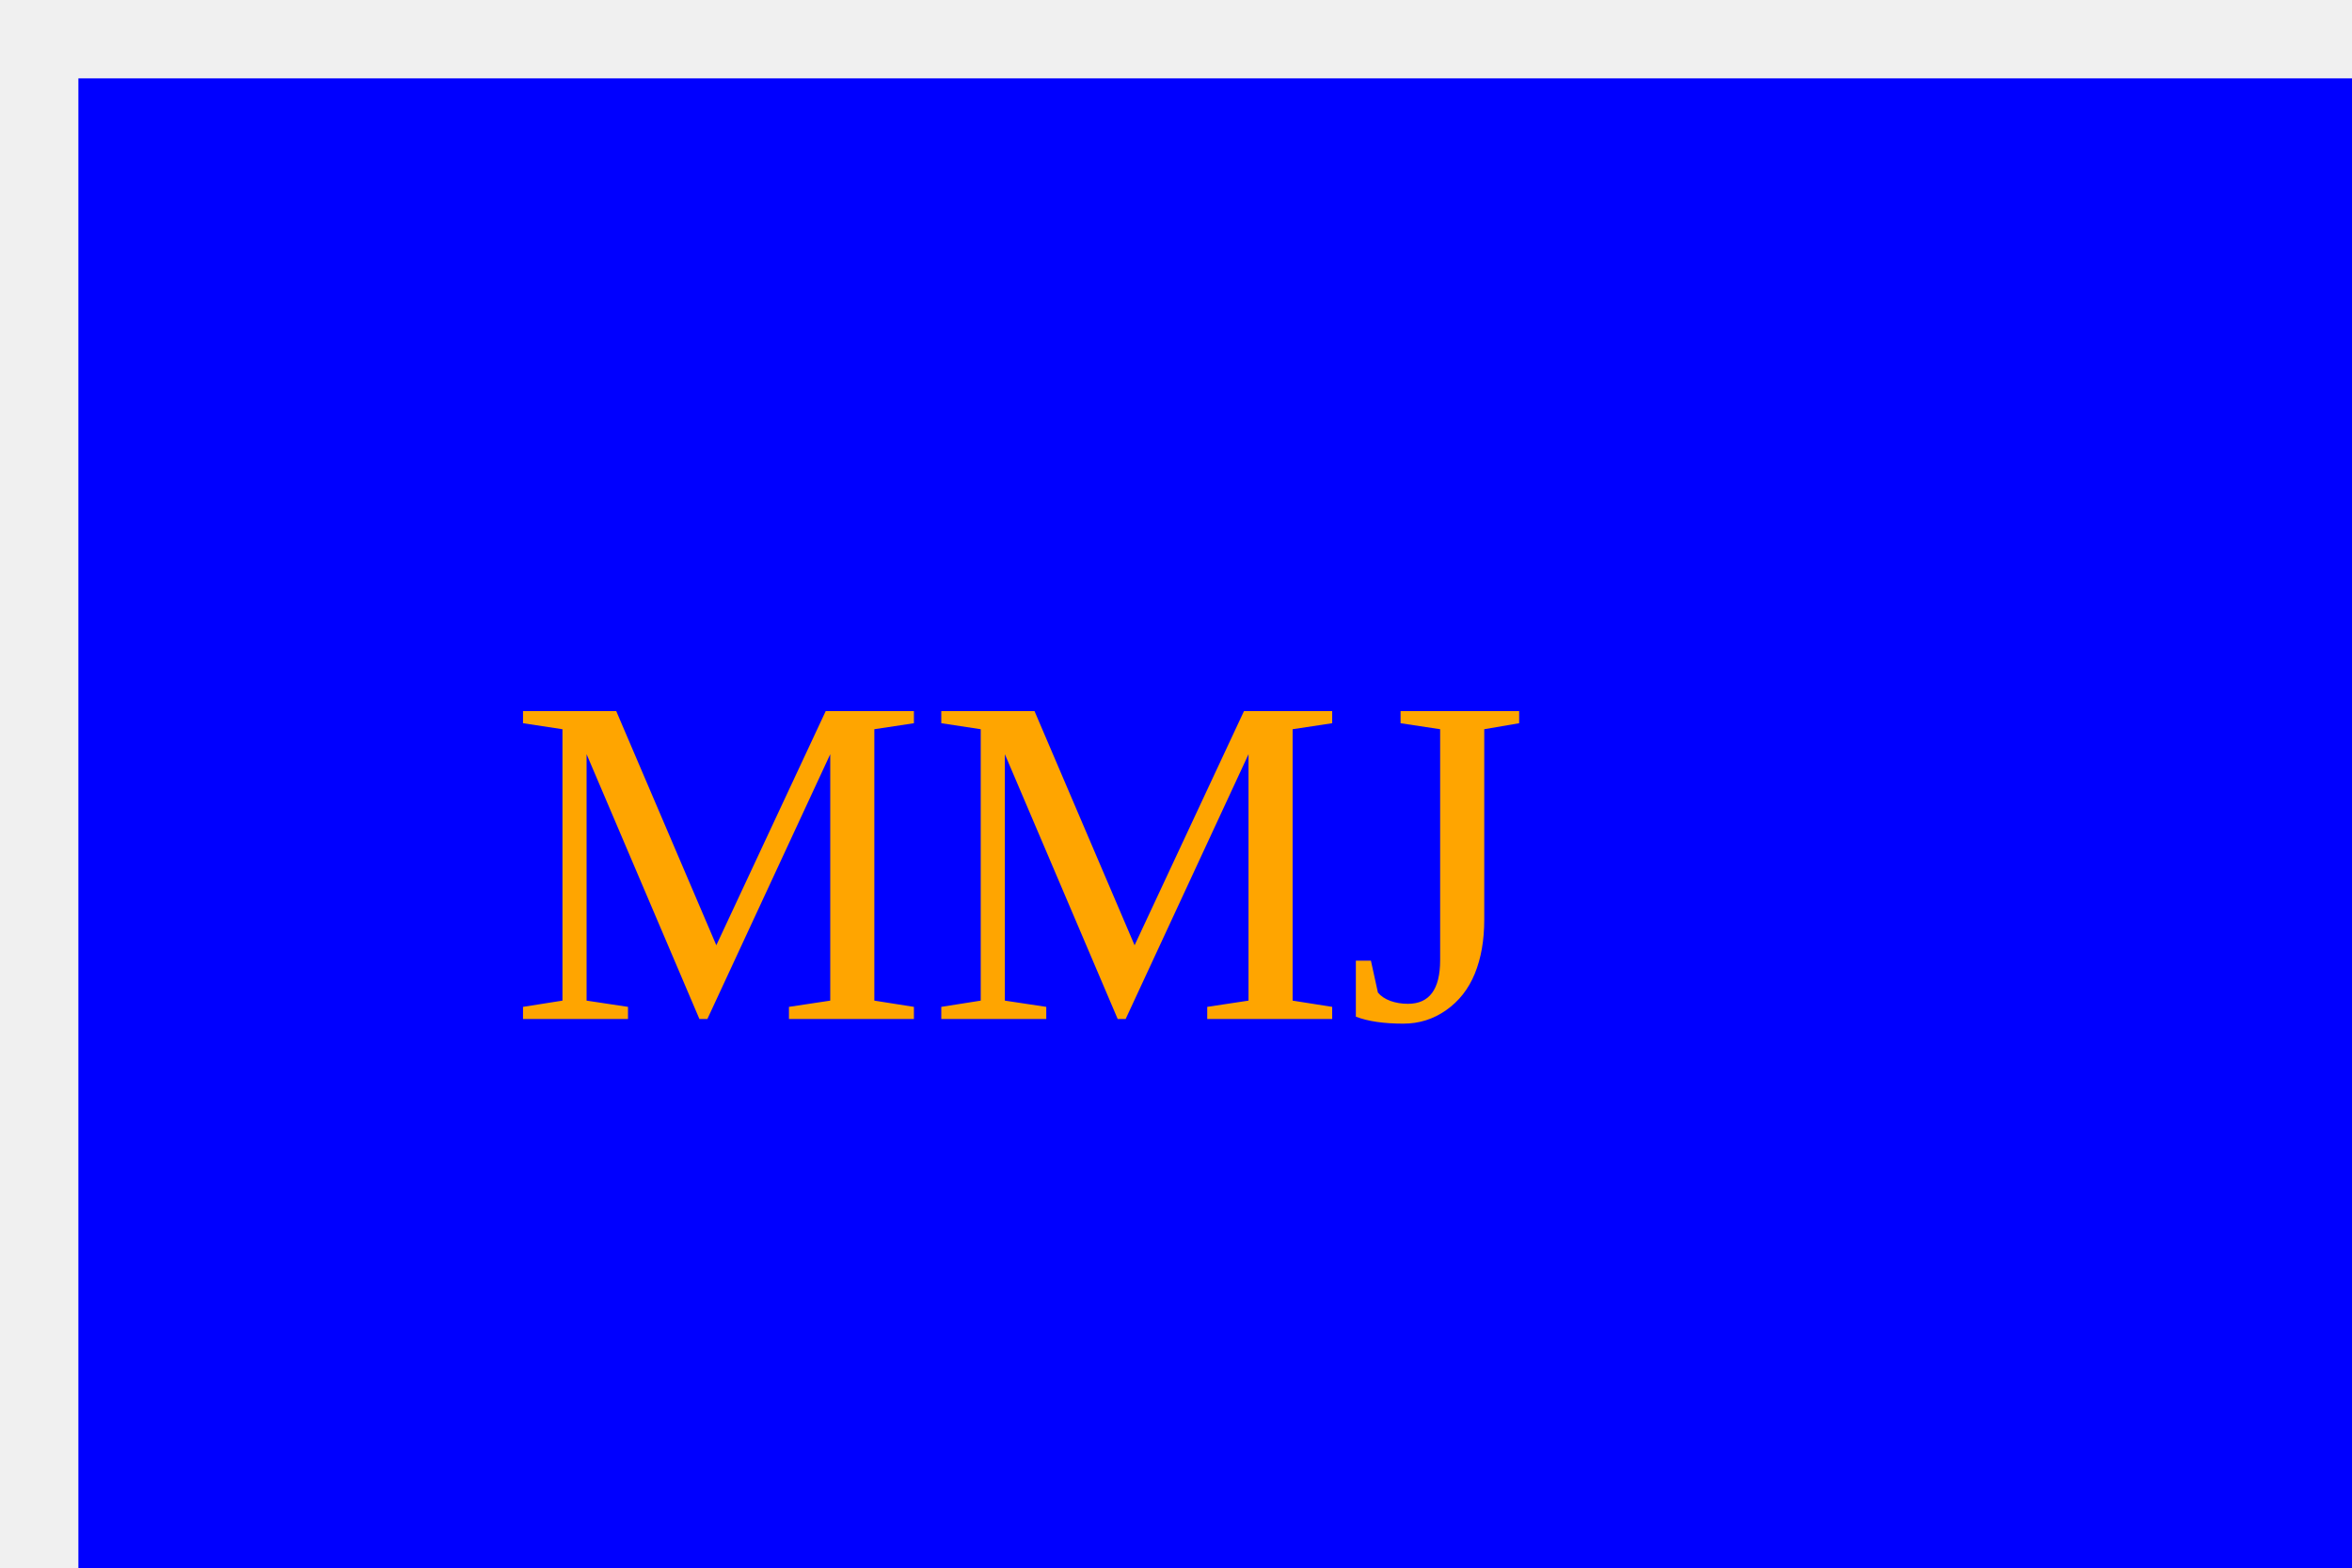
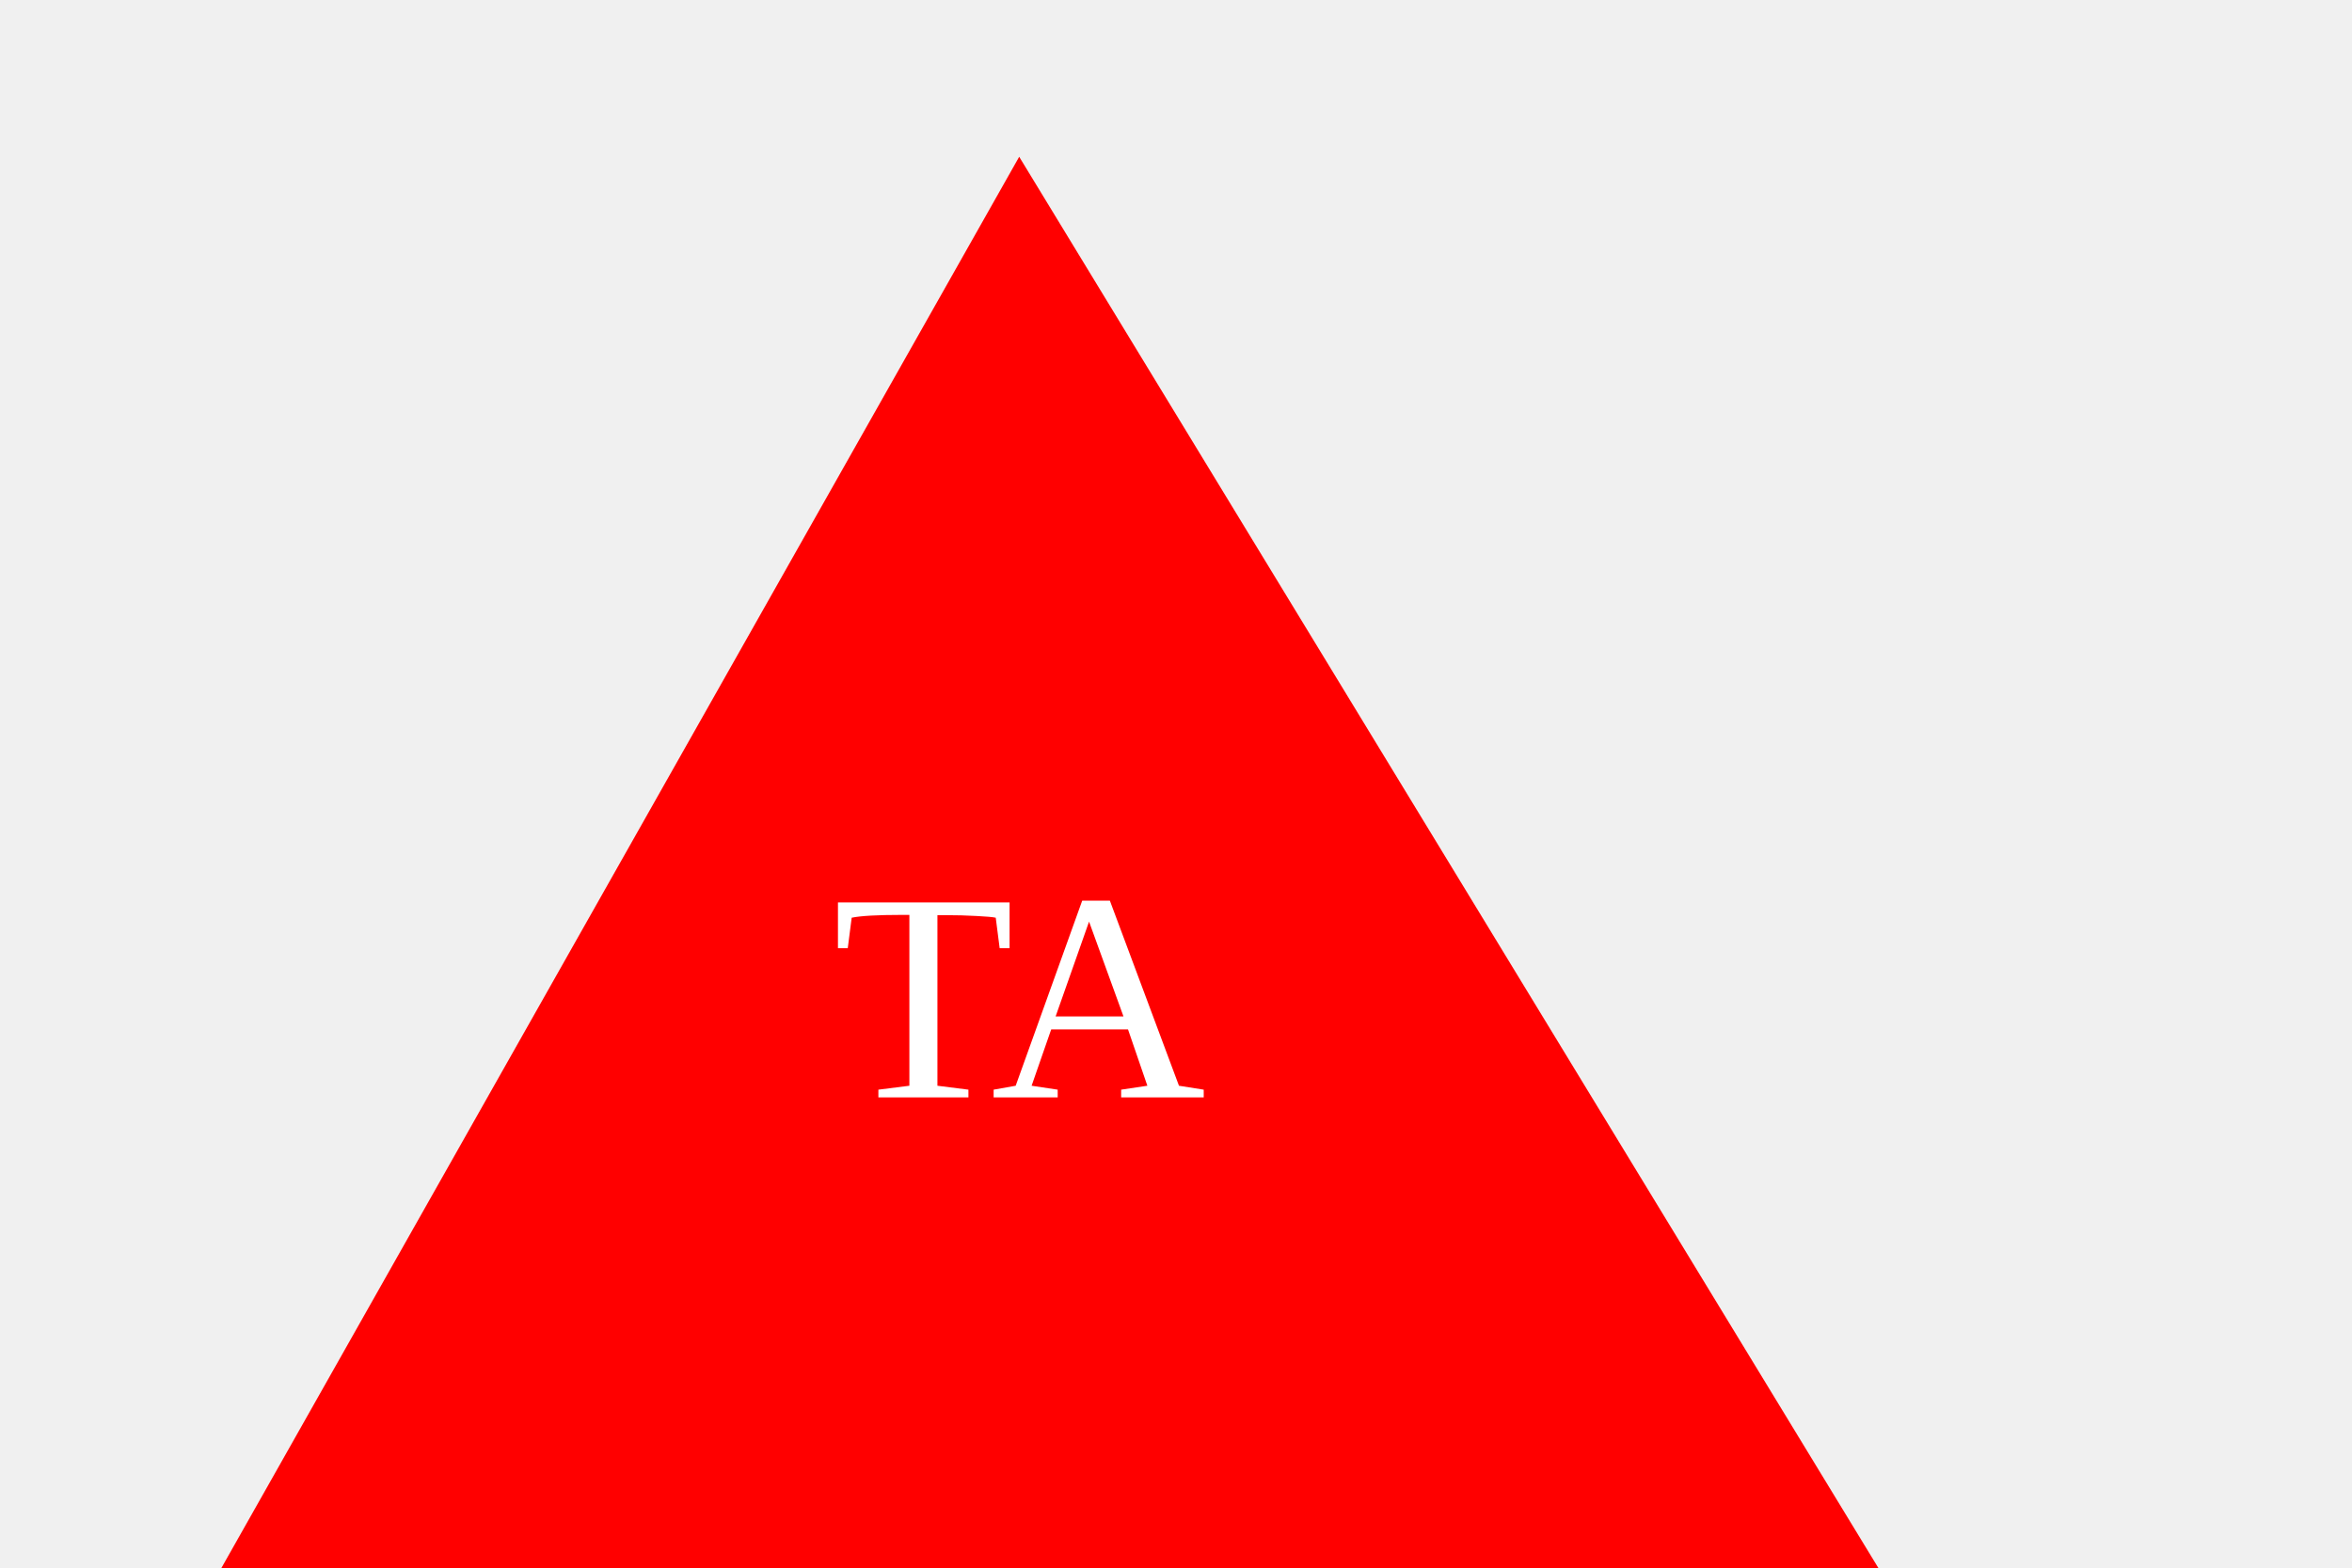
<svg xmlns="http://www.w3.org/2000/svg" version="1.1" width="300" height="200">
-   <rect x="10" y="10" width="300" height="300" fill="blue" />
-   <text x="130" y="130" font-size="60" text-anchor="middle" fill="orange">MMJ</text>
+   <polygon points="130 20, 270 250, 0 250" fill="red" />
+   <text x="130" y="140" font-size="38" text-anchor="middle" fill="white">TA</text>
</svg>
